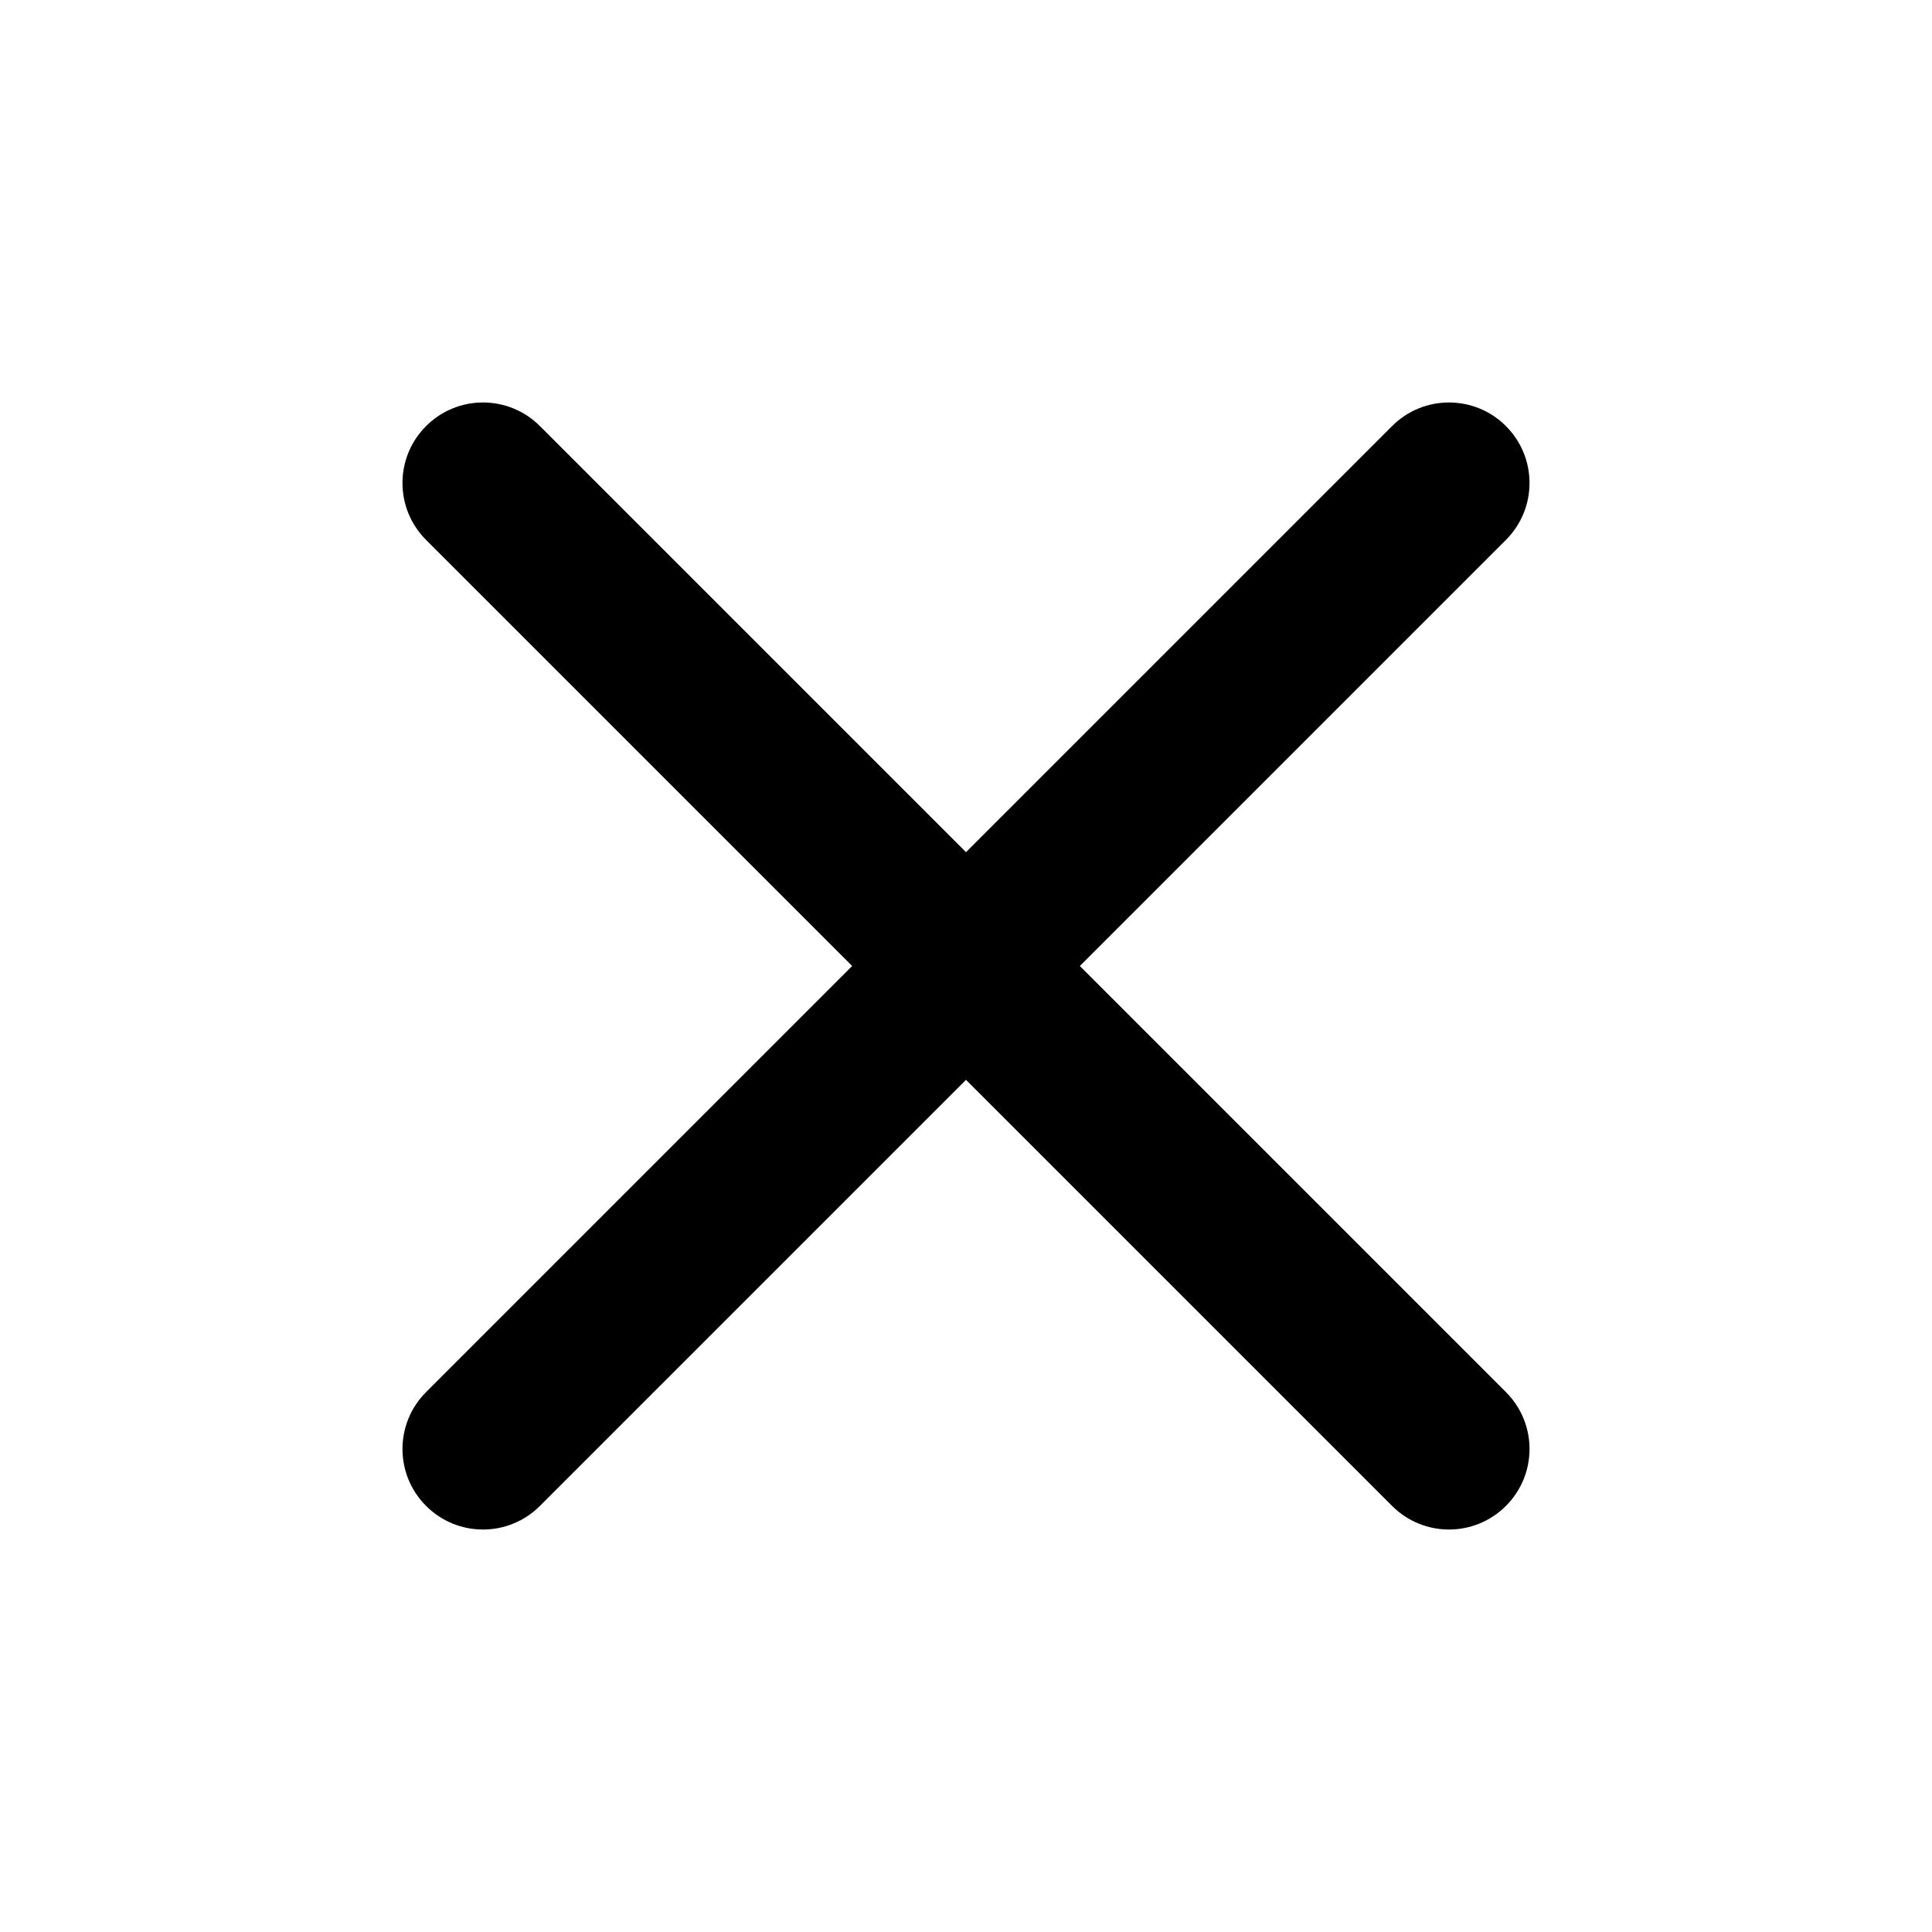
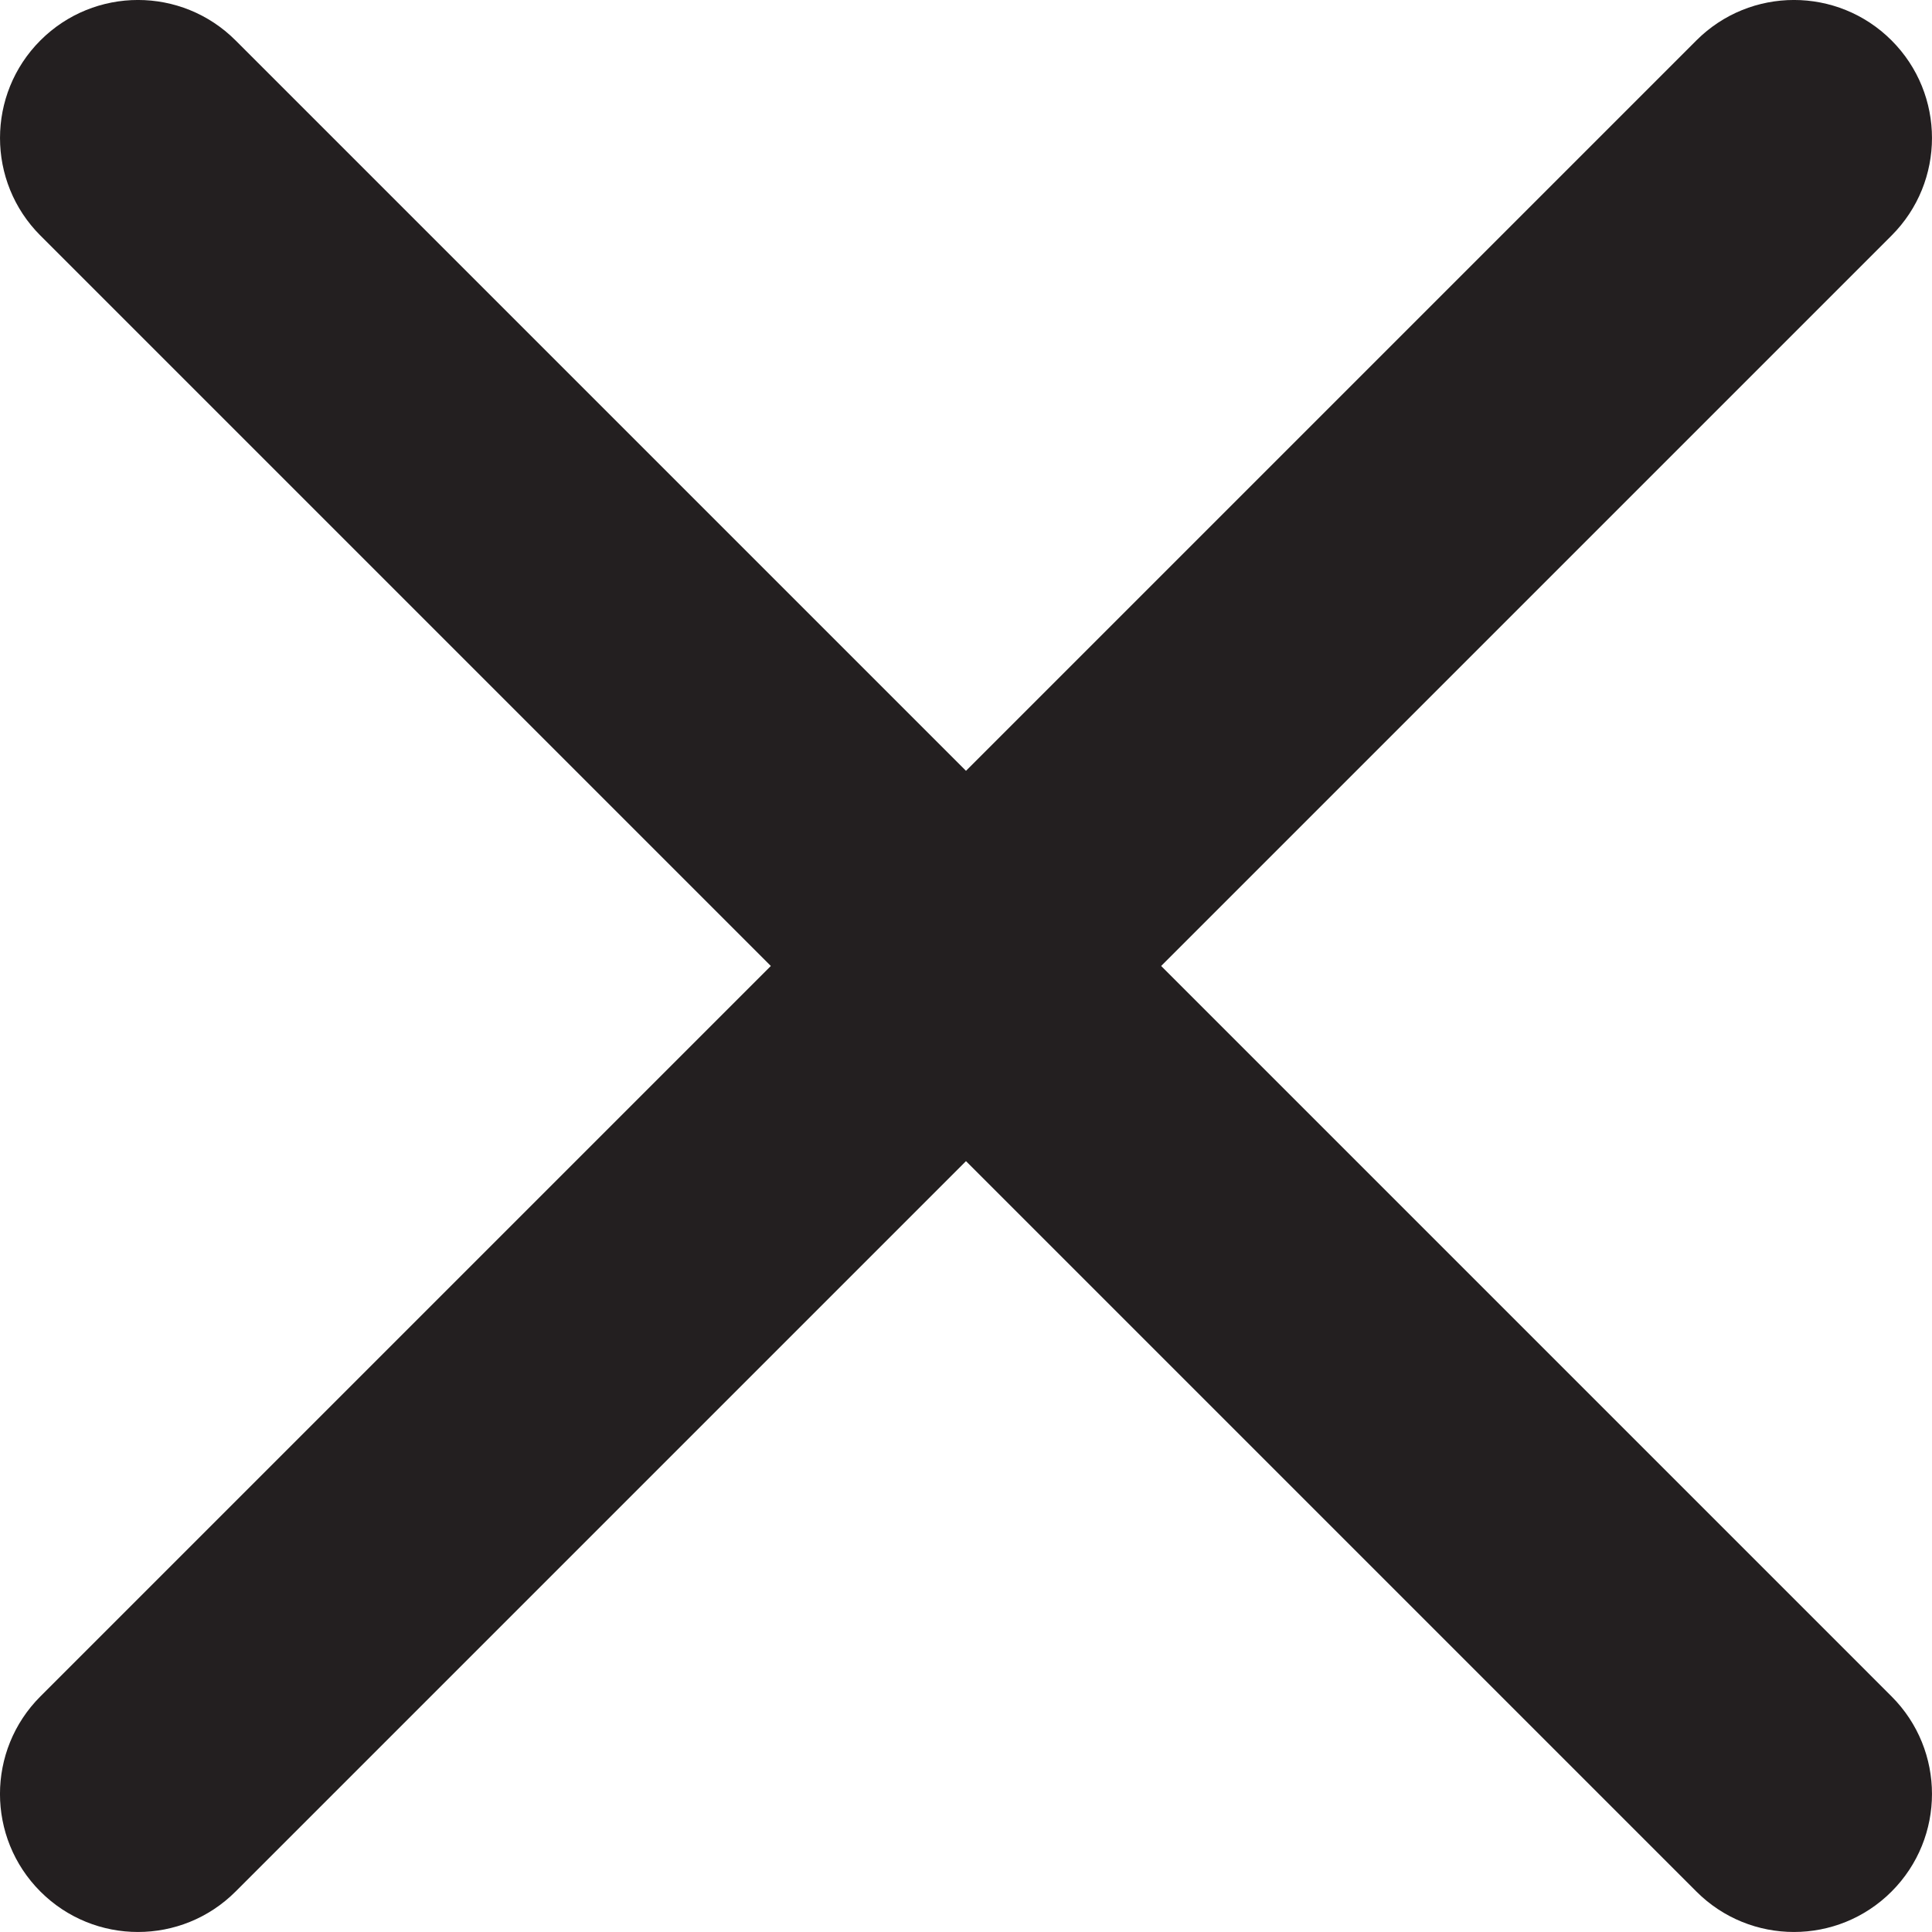
- <svg xmlns="http://www.w3.org/2000/svg" width="800px" height="800px" viewBox="0 0 24 24" fill="none">
-   <path d="M17.293 5.293C17.683 4.902 18.317 4.902 18.707 5.293C19.098 5.683 19.098 6.317 18.707 6.707L13.414 12L18.707 17.293C19.098 17.683 19.098 18.317 18.707 18.707C18.317 19.098 17.683 19.098 17.293 18.707L12 13.414L6.707 18.707C6.317 19.098 5.683 19.098 5.293 18.707C4.902 18.317 4.902 17.683 5.293 17.293L10.586 12L5.293 6.707C4.902 6.317 4.902 5.683 5.293 5.293C5.683 4.902 6.317 4.902 6.707 5.293L12 10.586L17.293 5.293Z" fill="#000000" />
+ <svg xmlns="http://www.w3.org/2000/svg" id="Layer_1" version="1.1" viewBox="0 0 466.67 466.67">
+   <defs>
+     <style>
+       .st0 {
+         fill: #231f20;
+       }
+     </style>
+   </defs>
+   <path class="st0" d="M409.76,9.76c13.02-13.02,34.12-13.02,47.14,0,13.02,13.02,13.02,34.12,0,47.14l-176.43,176.43,176.43,176.43c13.02,13.02,13.02,34.12,0,47.14s-34.12,13.02-47.14,0l-176.43-176.43L56.9,456.9c-13.02,13.02-34.12,13.02-47.14,0s-13.02-34.12,0-47.14l176.43-176.43L9.76,56.9C-3.25,43.89-3.25,22.78,9.76,9.76c13.02-13.02,34.12-13.02,47.14,0l176.43,176.43L409.76,9.76Z" />
</svg>
